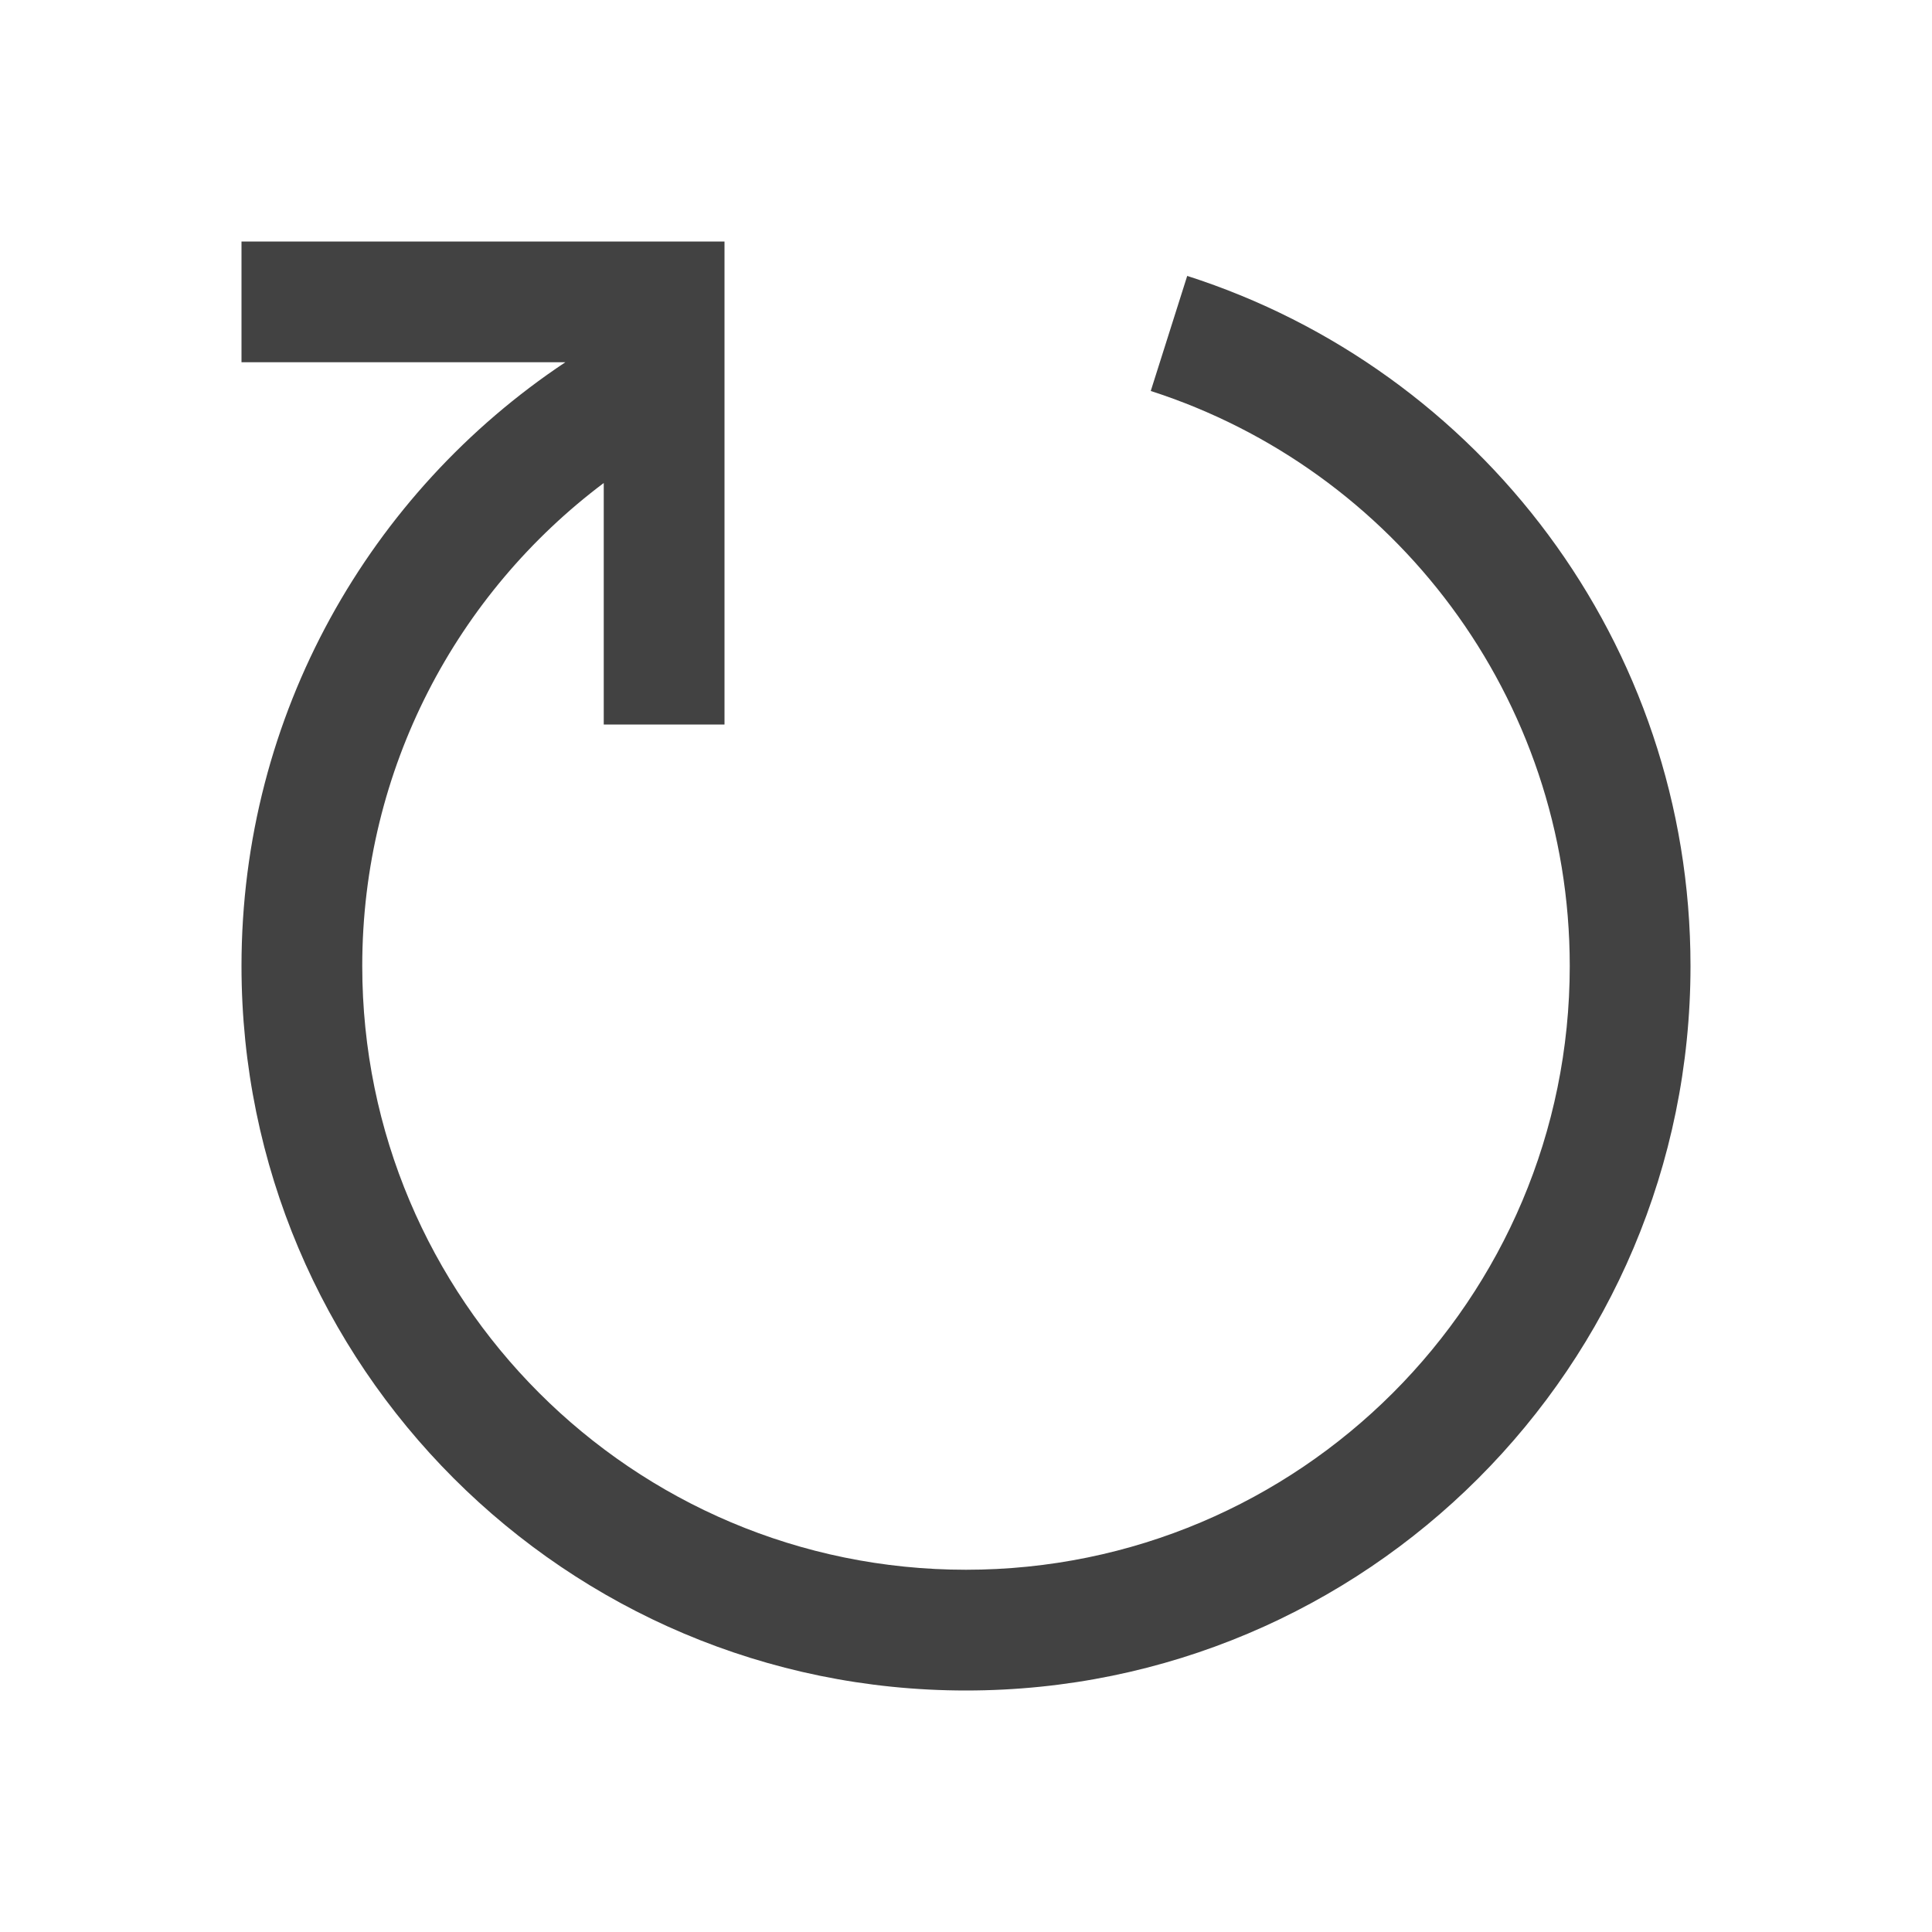
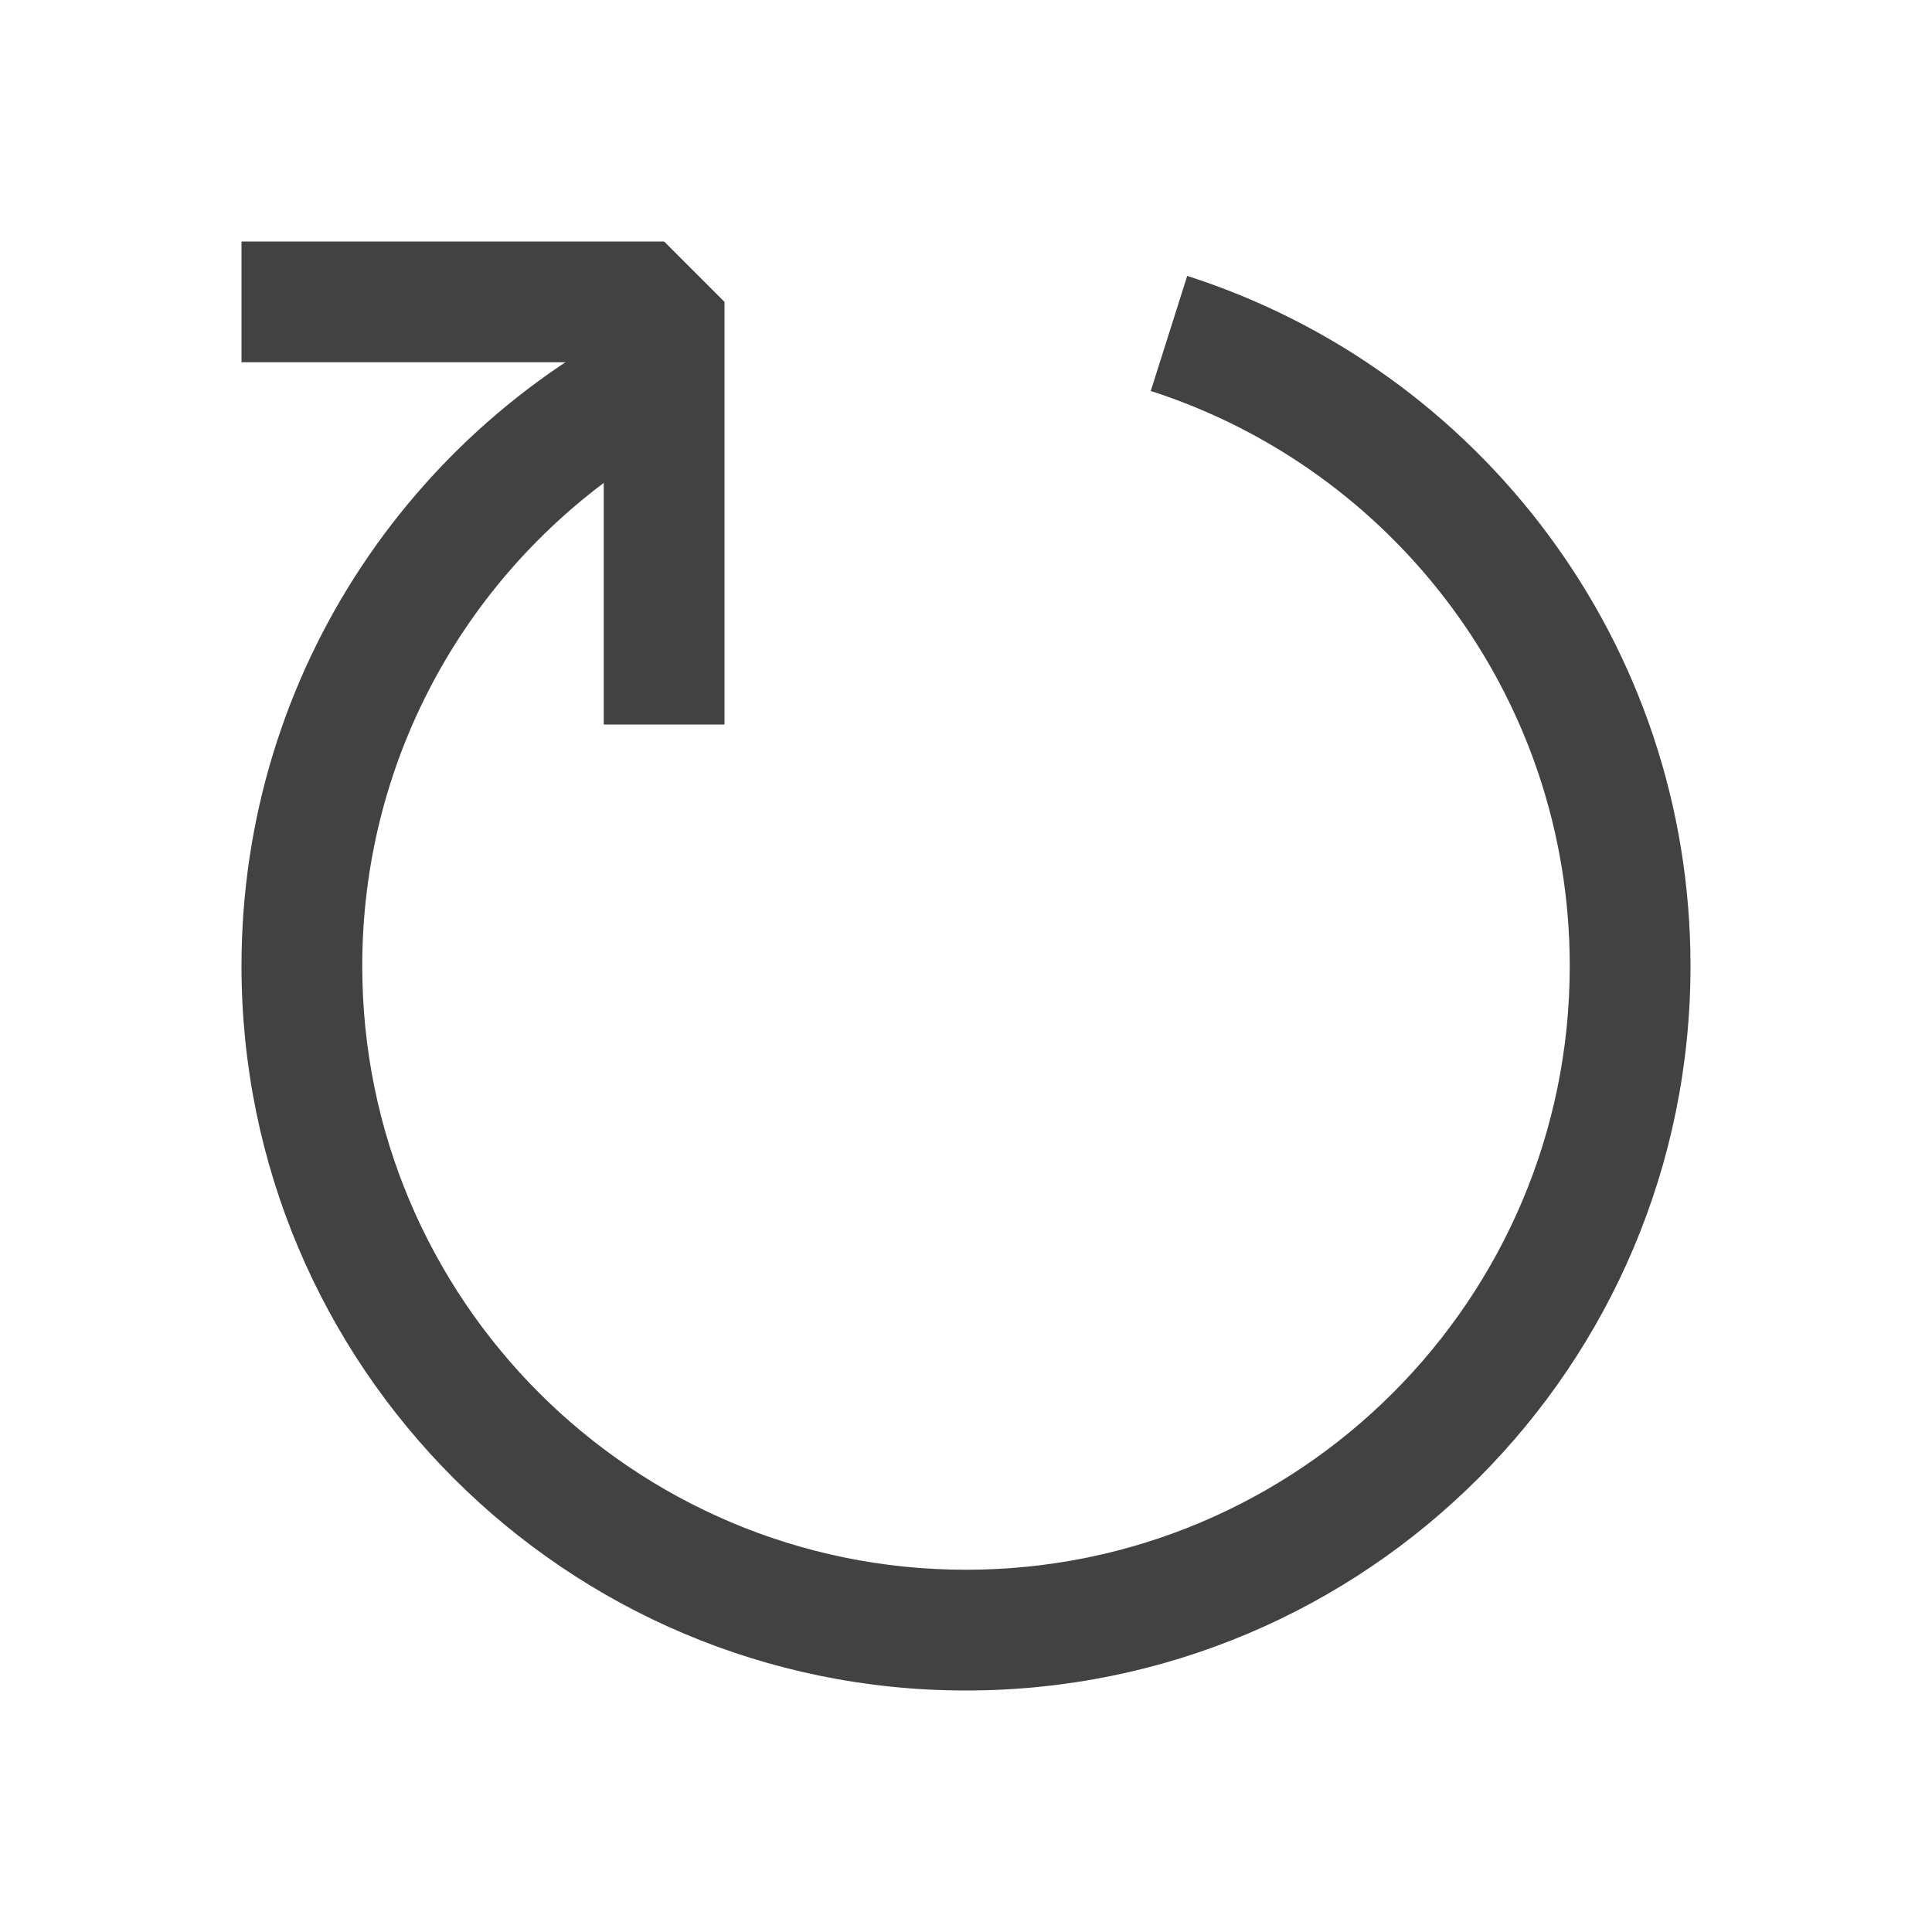
<svg xmlns="http://www.w3.org/2000/svg" width="16" height="16" viewBox="0 0 16 16" fill="none">
-   <path fill-rule="evenodd" clip-rule="evenodd" d="M4.682 3H2V2H6V6H5V4C3.786 4.912 3 6.364 3 8C3 10.761 5.239 13 8 13C10.761 13 13 10.761 13 8C13 5.772 11.543 3.885 9.53 3.238L9.832 2.285C12.25 3.059 14 5.325 14 8C14 11.314 11.314 14 8 14C4.686 14 2 11.314 2 8C2 5.913 3.066 4.075 4.682 3Z" fill="#424242" />
+   <path fill-rule="evenodd" clip-rule="evenodd" d="M5.563 2.516C3.463 3.45 2 5.554 2 8C2 11.314 4.686 14 8 14C11.314 14 14 11.314 14 8C14 5.325 12.25 3.059 9.832 2.285L9.53 3.238C11.543 3.885 13 5.772 13 8C13 10.761 10.761 13 8 13C5.239 13 3 10.761 3 8C3 6.311 3.837 4.818 5.12 3.912L5.563 2.516Z" fill="#424242" />
+   <path fill-rule="evenodd" clip-rule="evenodd" d="M5 3H2V2H5.5L6 2.5V6H5V3Z" fill="#424242" />
</svg>
